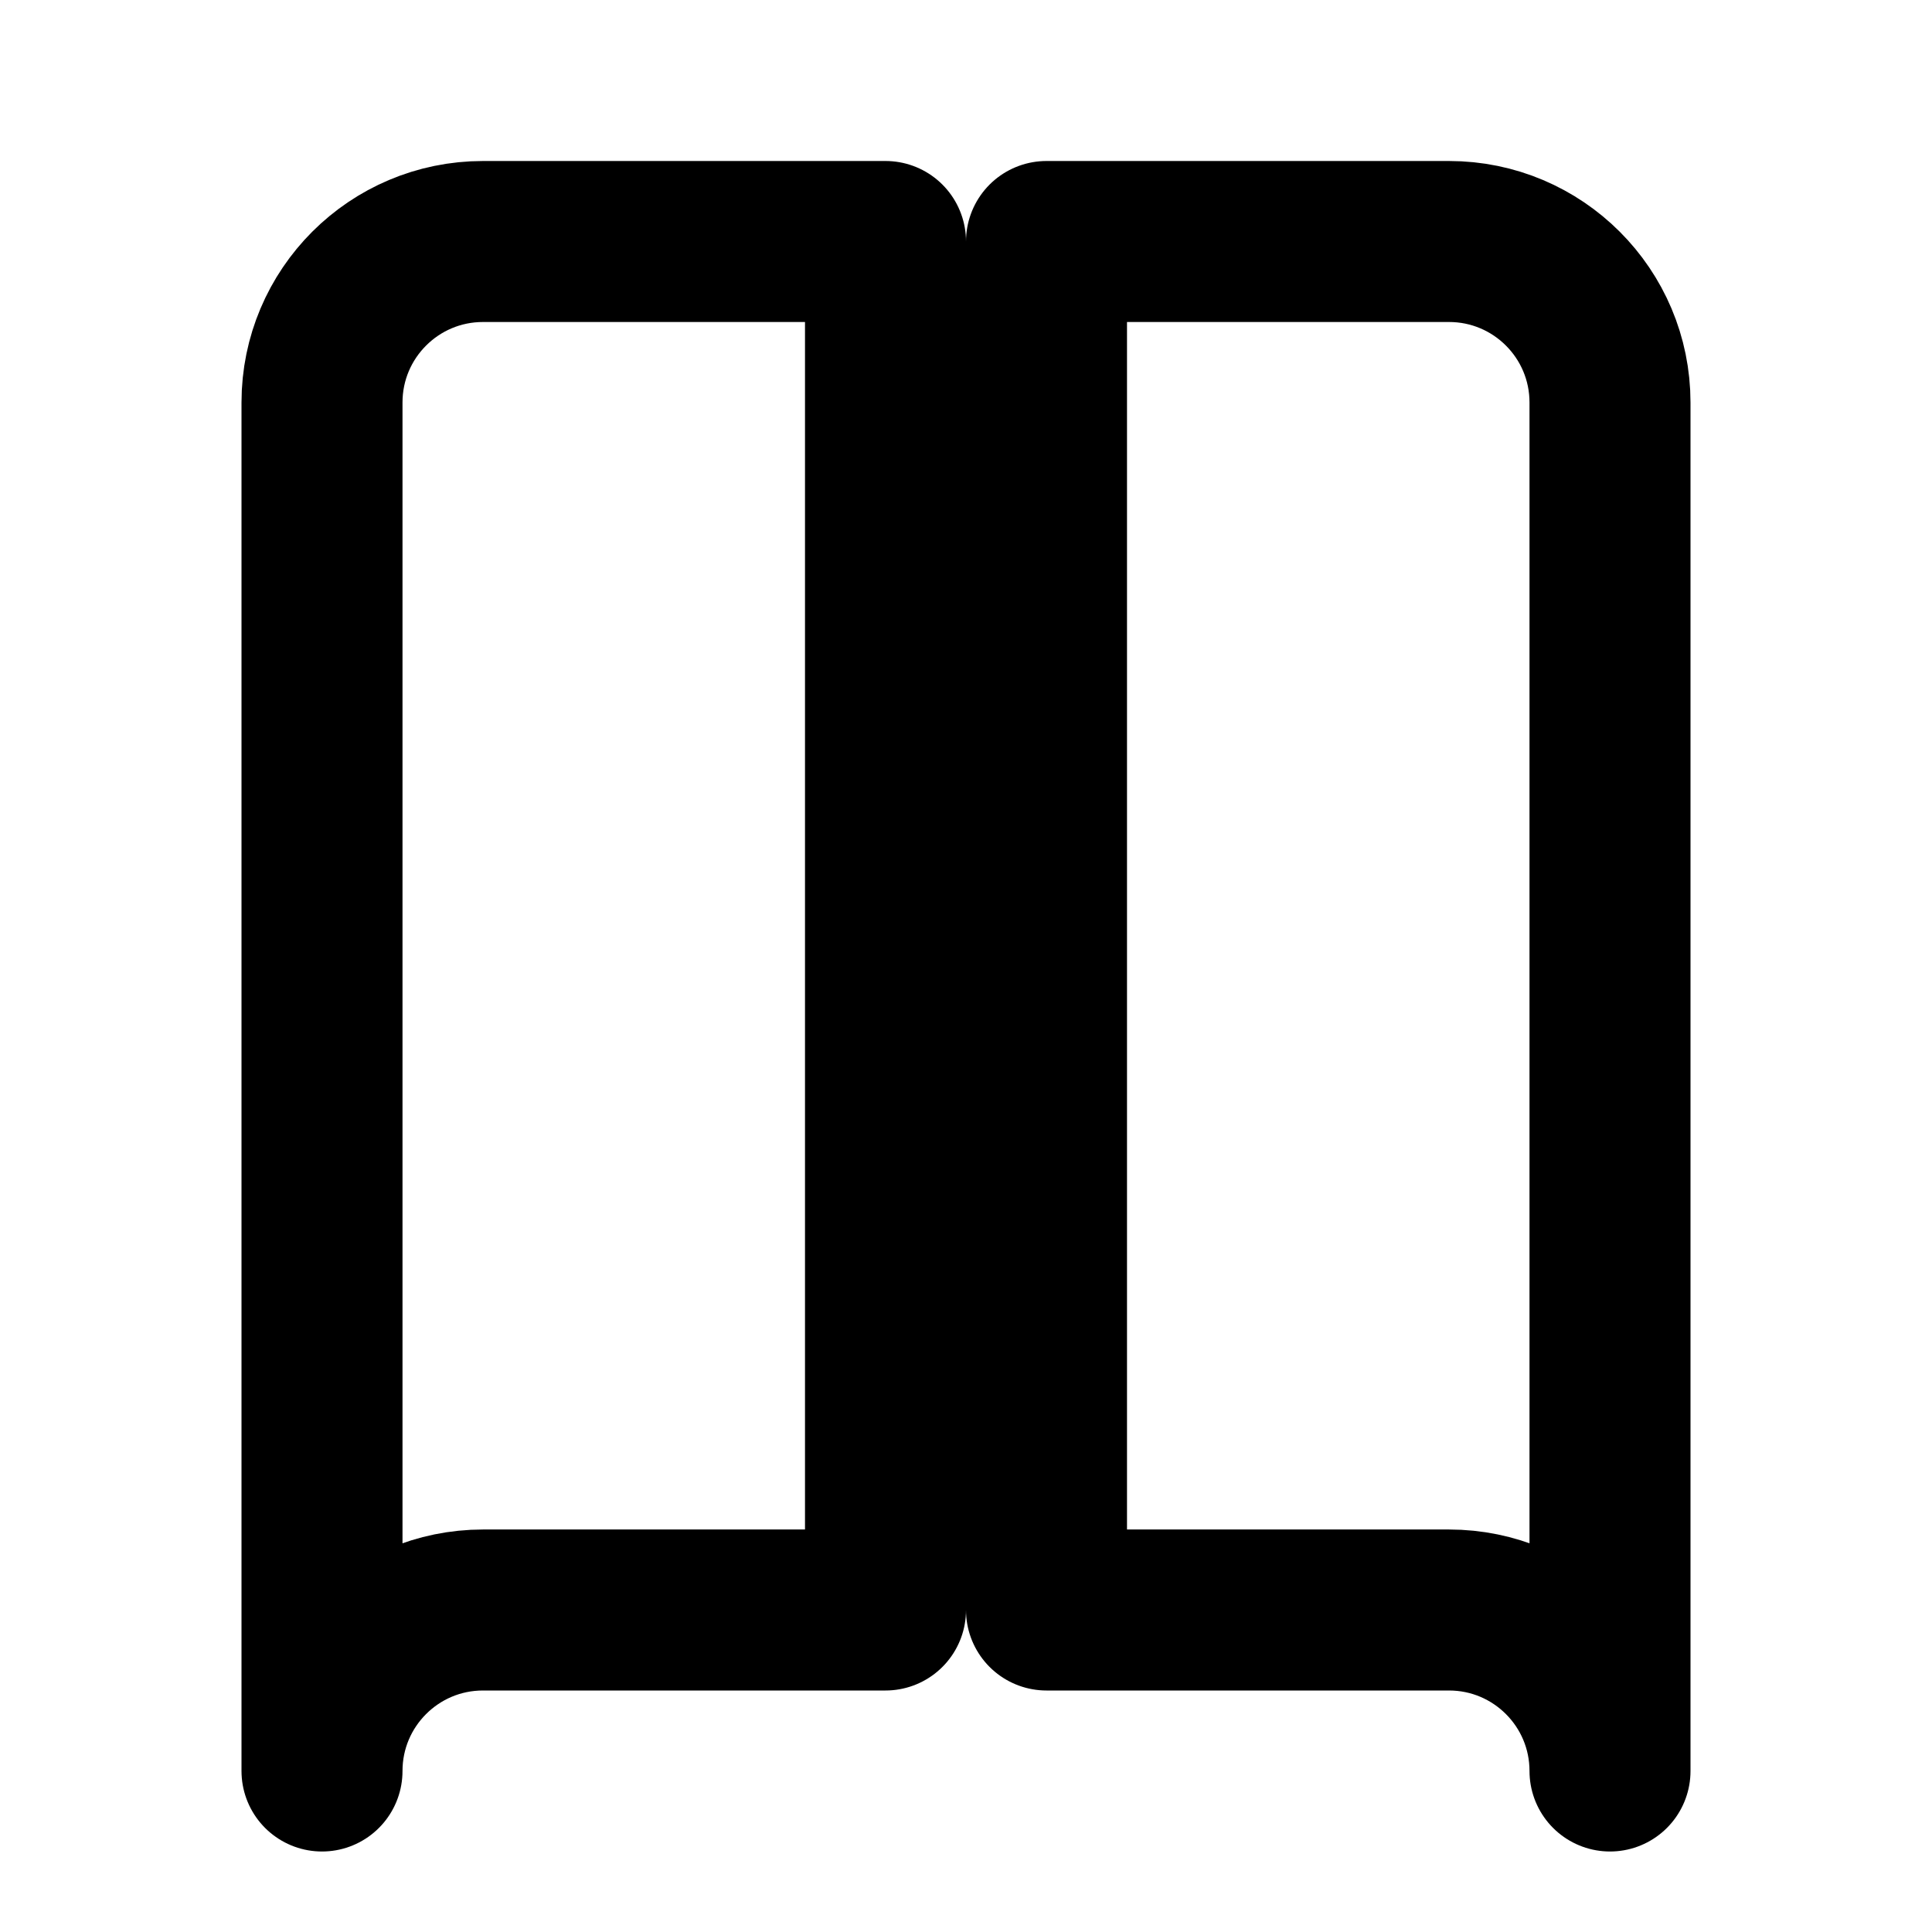
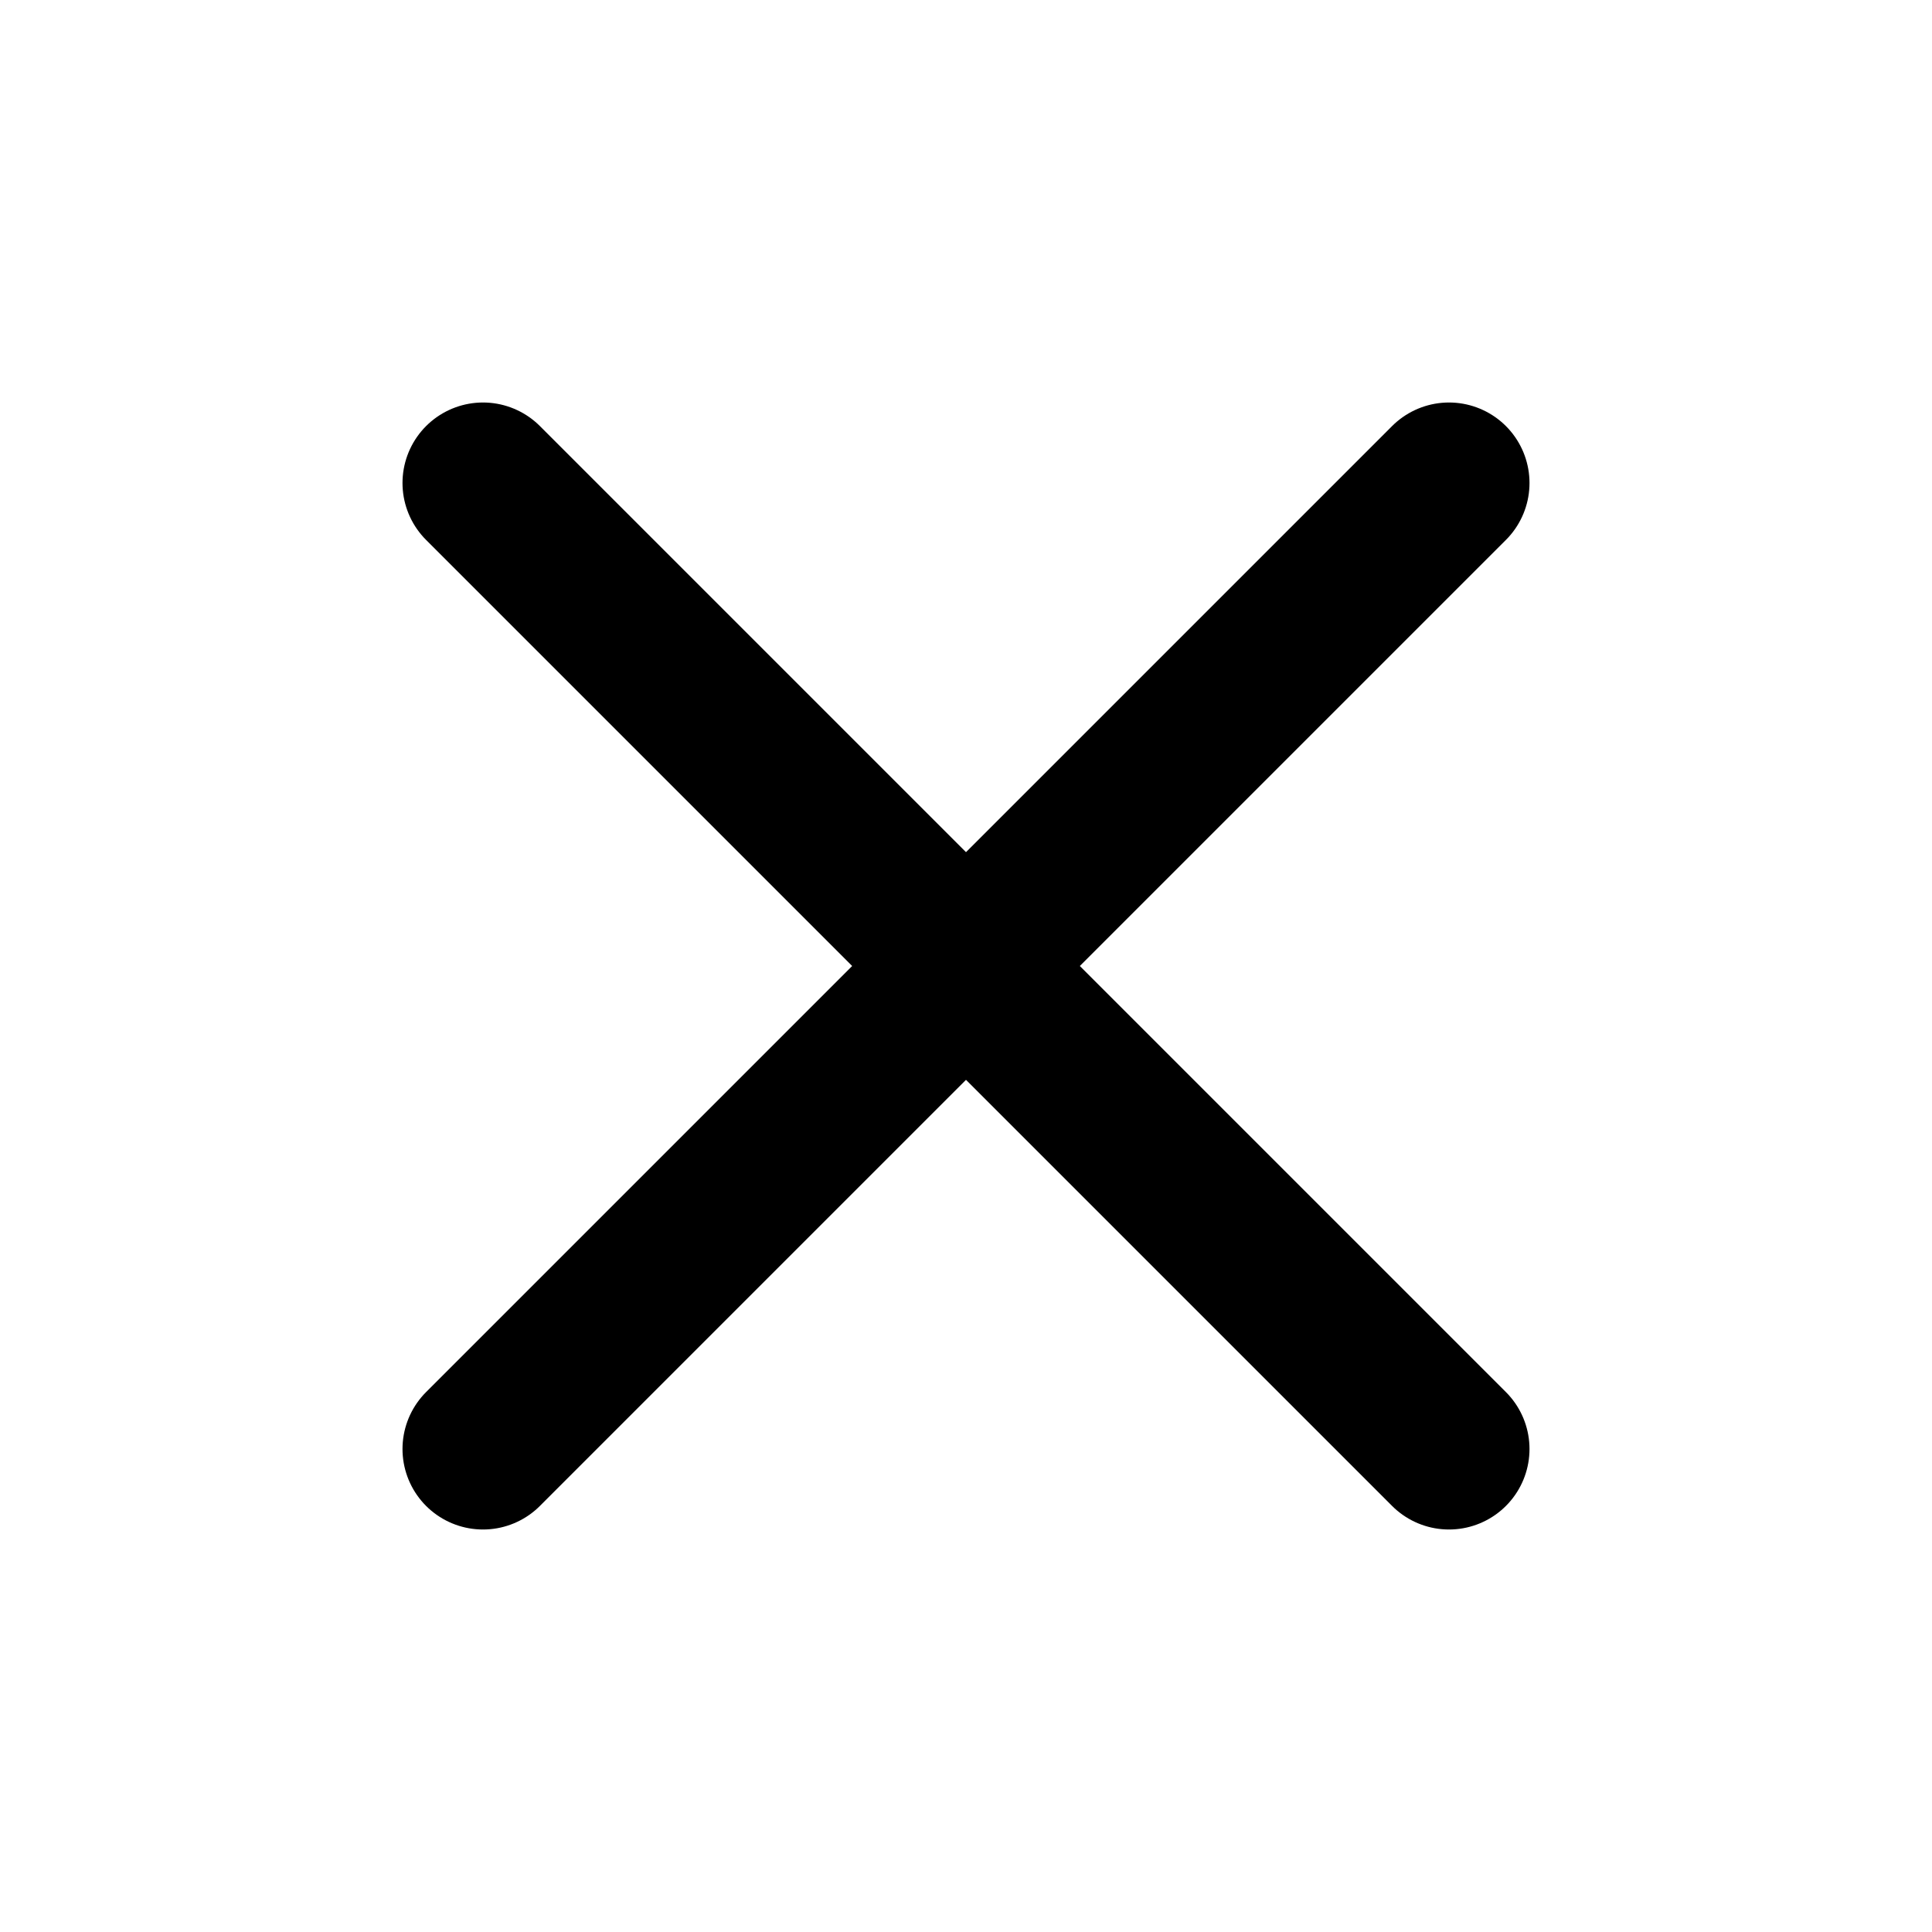
<svg xmlns="http://www.w3.org/2000/svg" viewBox="0 0 24 24" fill="none" stroke="currentColor" stroke-width="2" stroke-linecap="round" stroke-linejoin="round">
-   <path d="M4 5a2 2 0 0 1 2-2h5v17H6a2 2 0 0 0-2 2zM20 5a2 2 0 0 0-2-2h-5v17h5a2 2 0 0 1 2 2z" />
+   <path d="M6 6l12 12M18 6 6 18" />
</svg>
